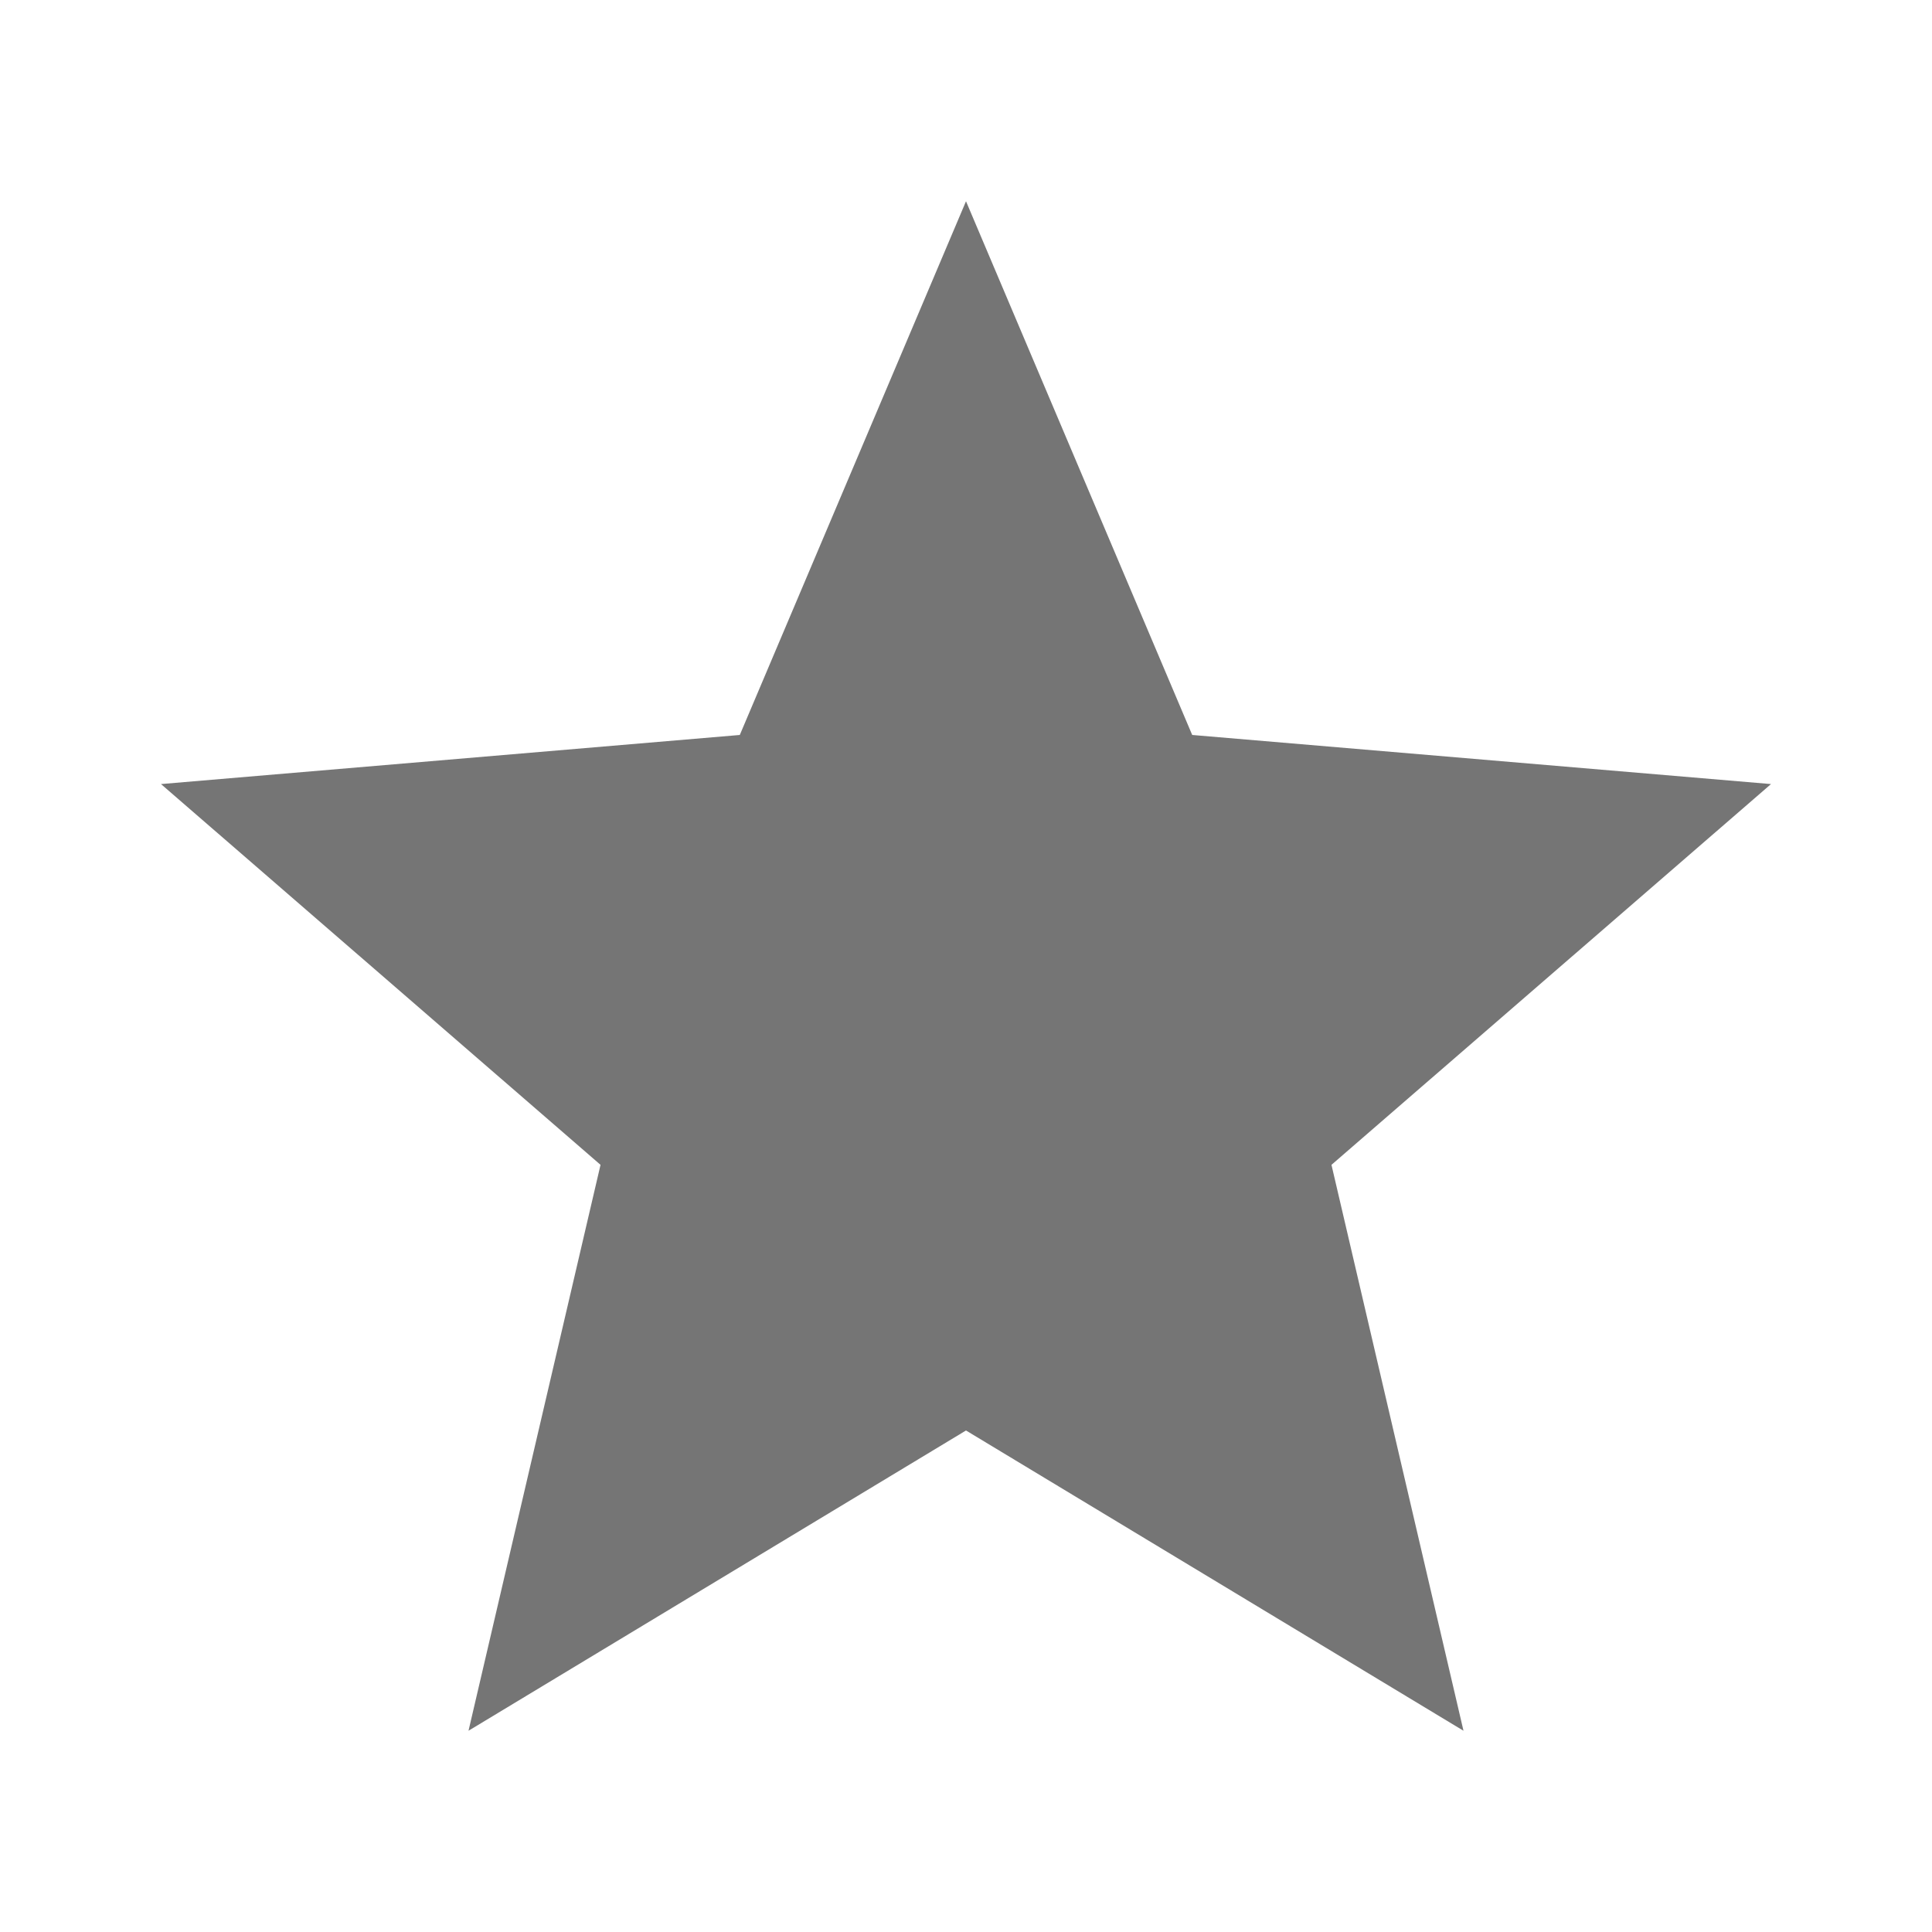
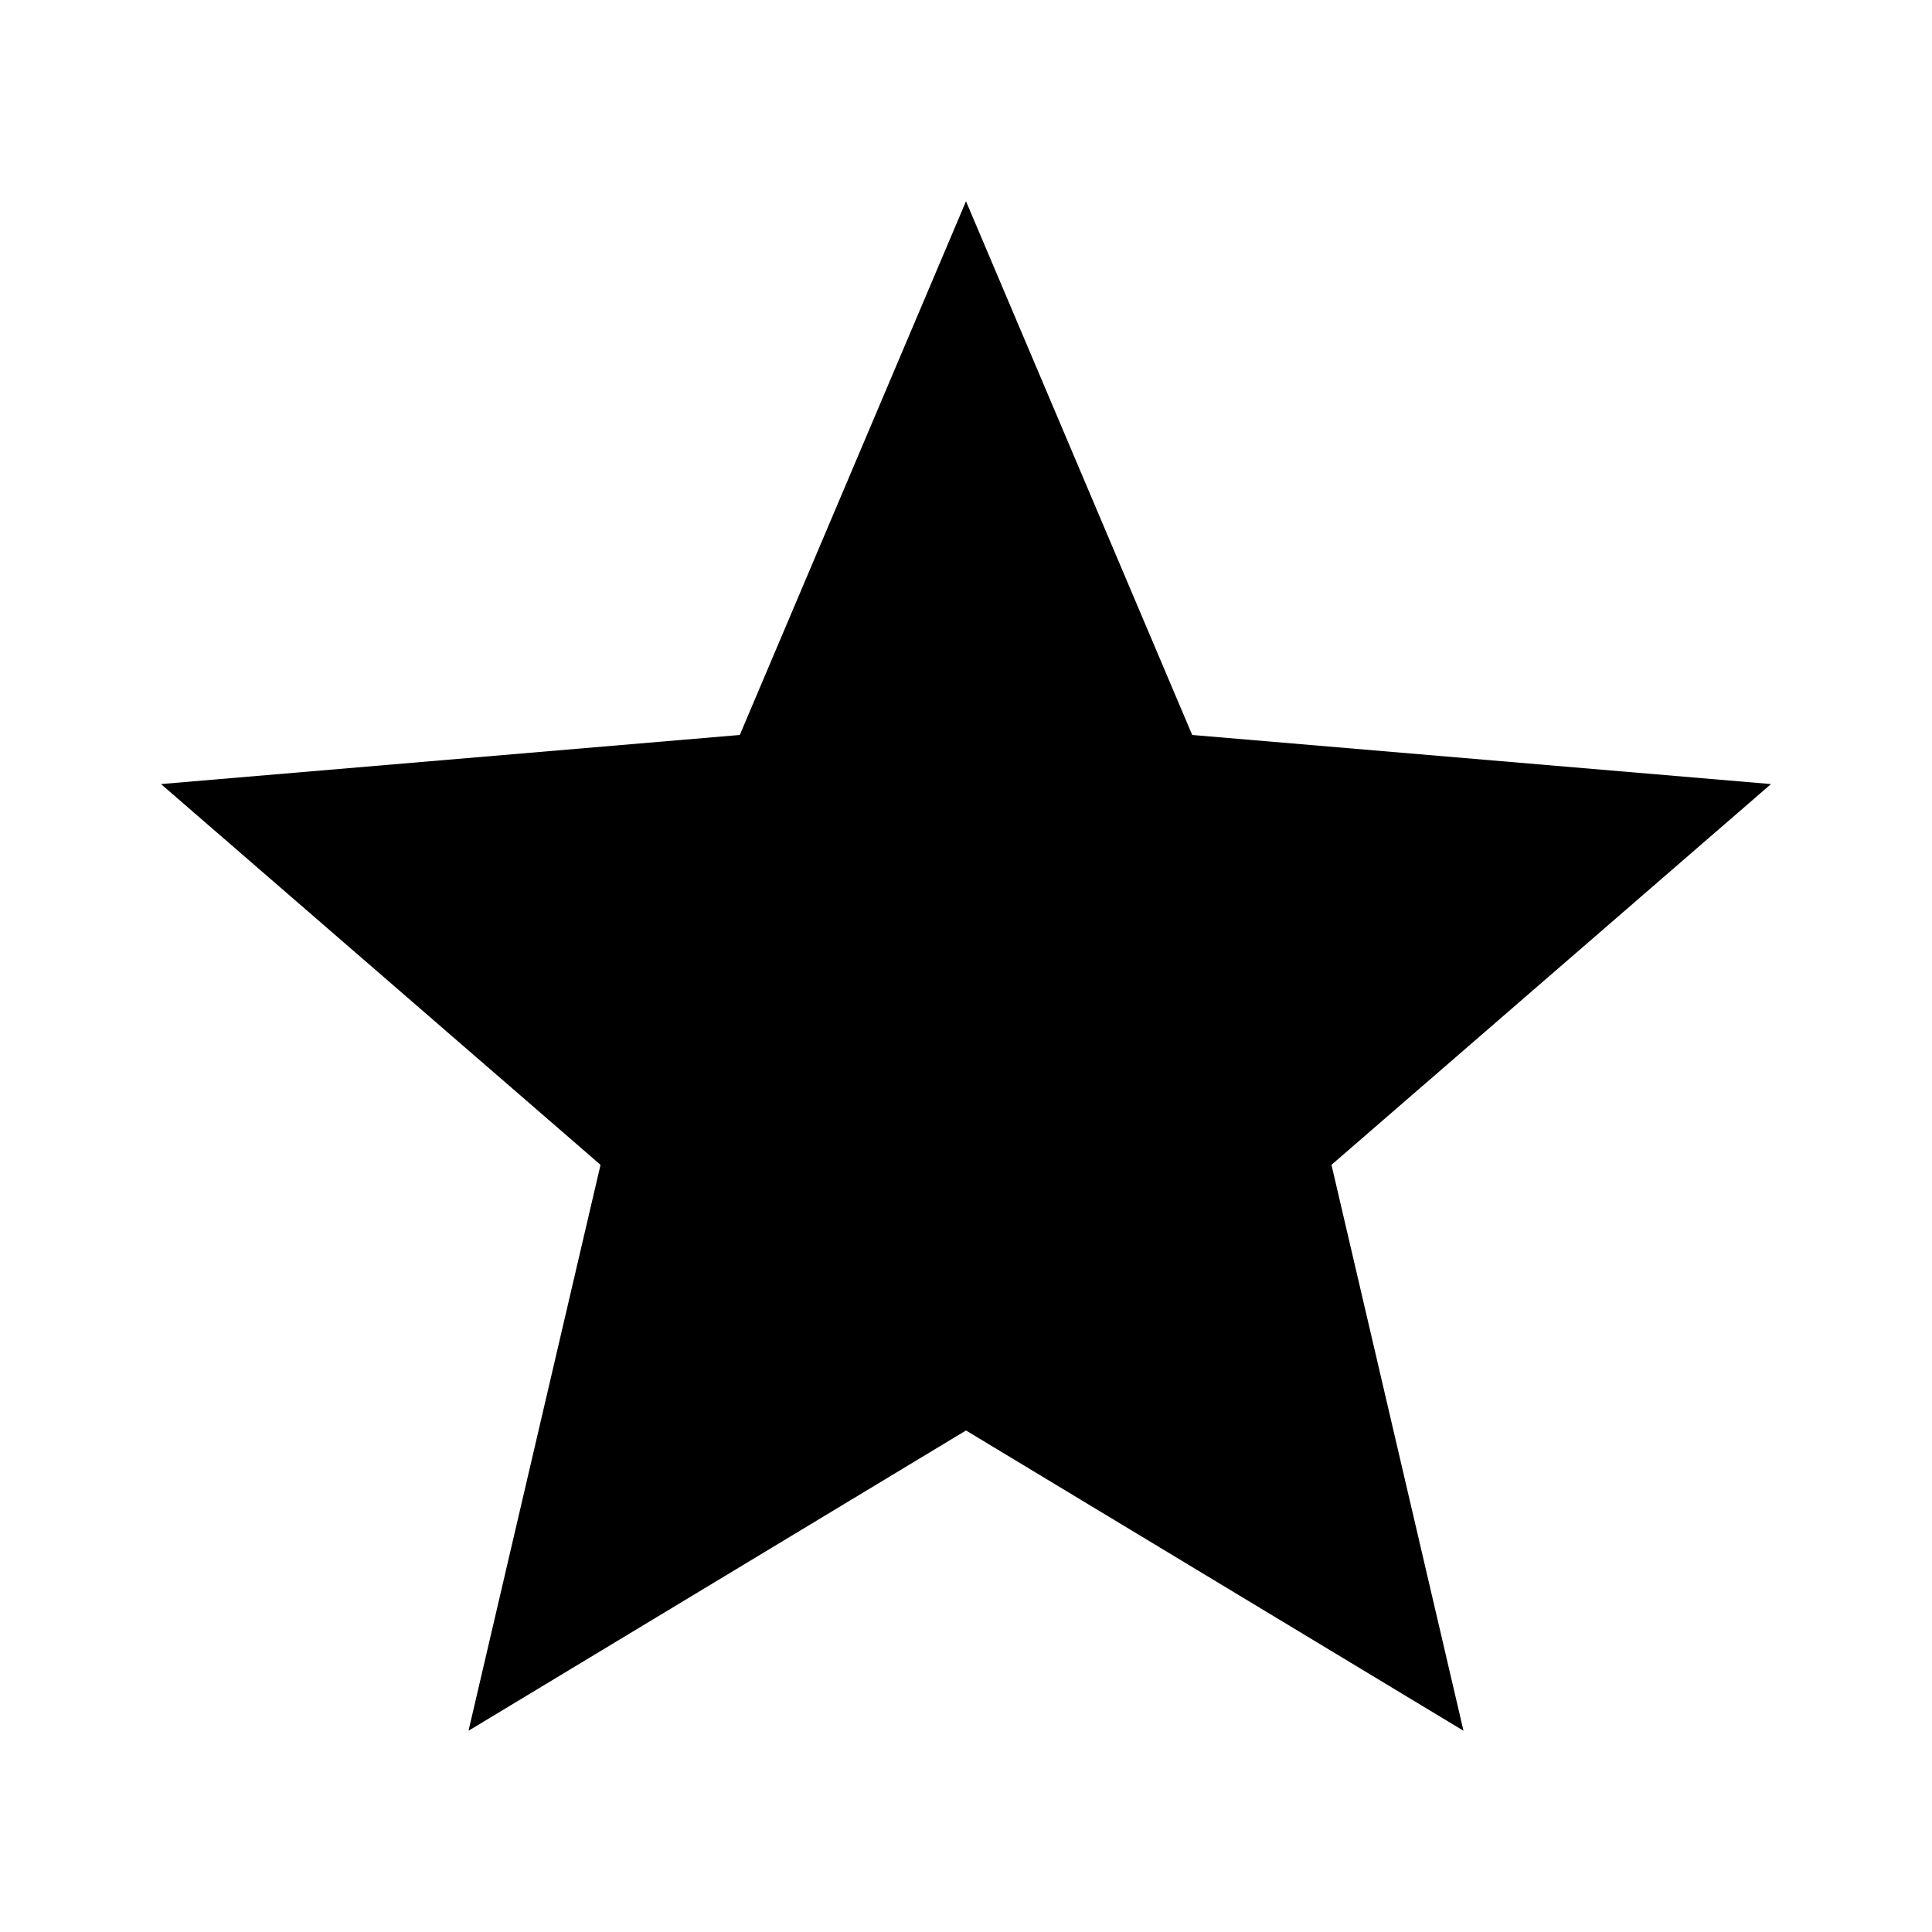
<svg xmlns="http://www.w3.org/2000/svg" width="24" height="24" viewBox="0 0 24 24">
  <g id="star_24px">
-     <path id="icon/toggle/star_24px" d="M12 17.77L18.18 21.5L16.54 14.47L22 9.74L14.81 9.13L12 2.5L9.19 9.13L2 9.74L7.46 14.47L5.82 21.5L12 17.77Z" fill="black" fill-opacity="0.54" />
+     <path id="icon/toggle/star_24px" d="M12 17.77L18.18 21.5L16.54 14.47L22 9.74L14.81 9.13L12 2.5L9.19 9.13L2 9.74L7.46 14.47L5.82 21.5L12 17.77Z" fill="black" />
  </g>
</svg>
